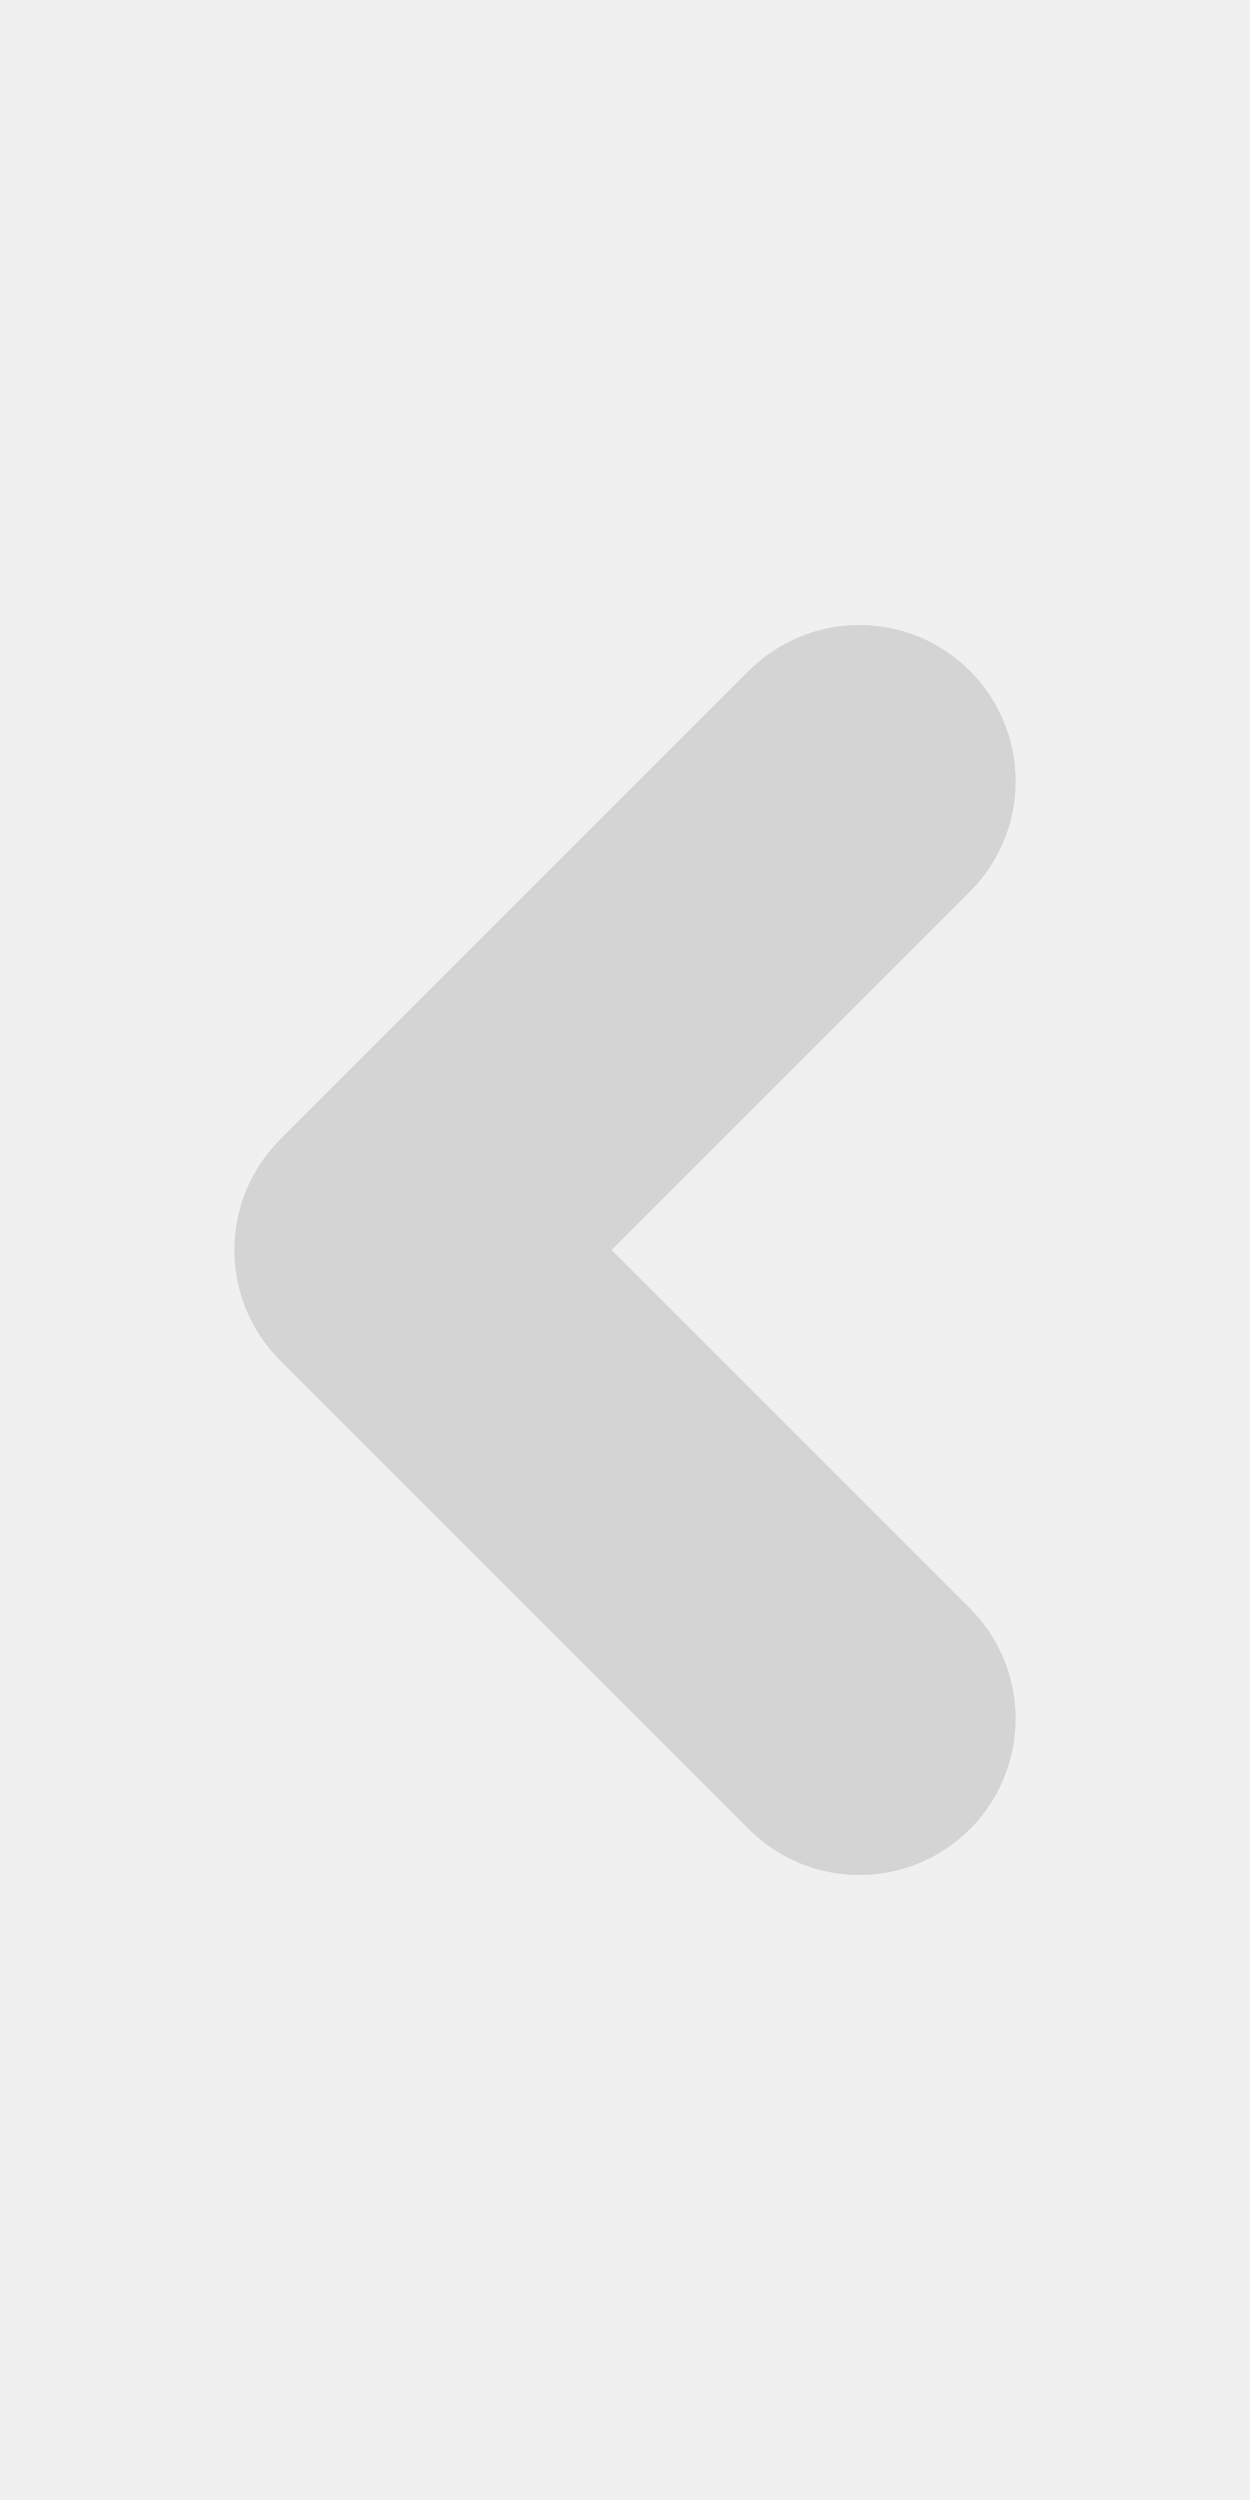
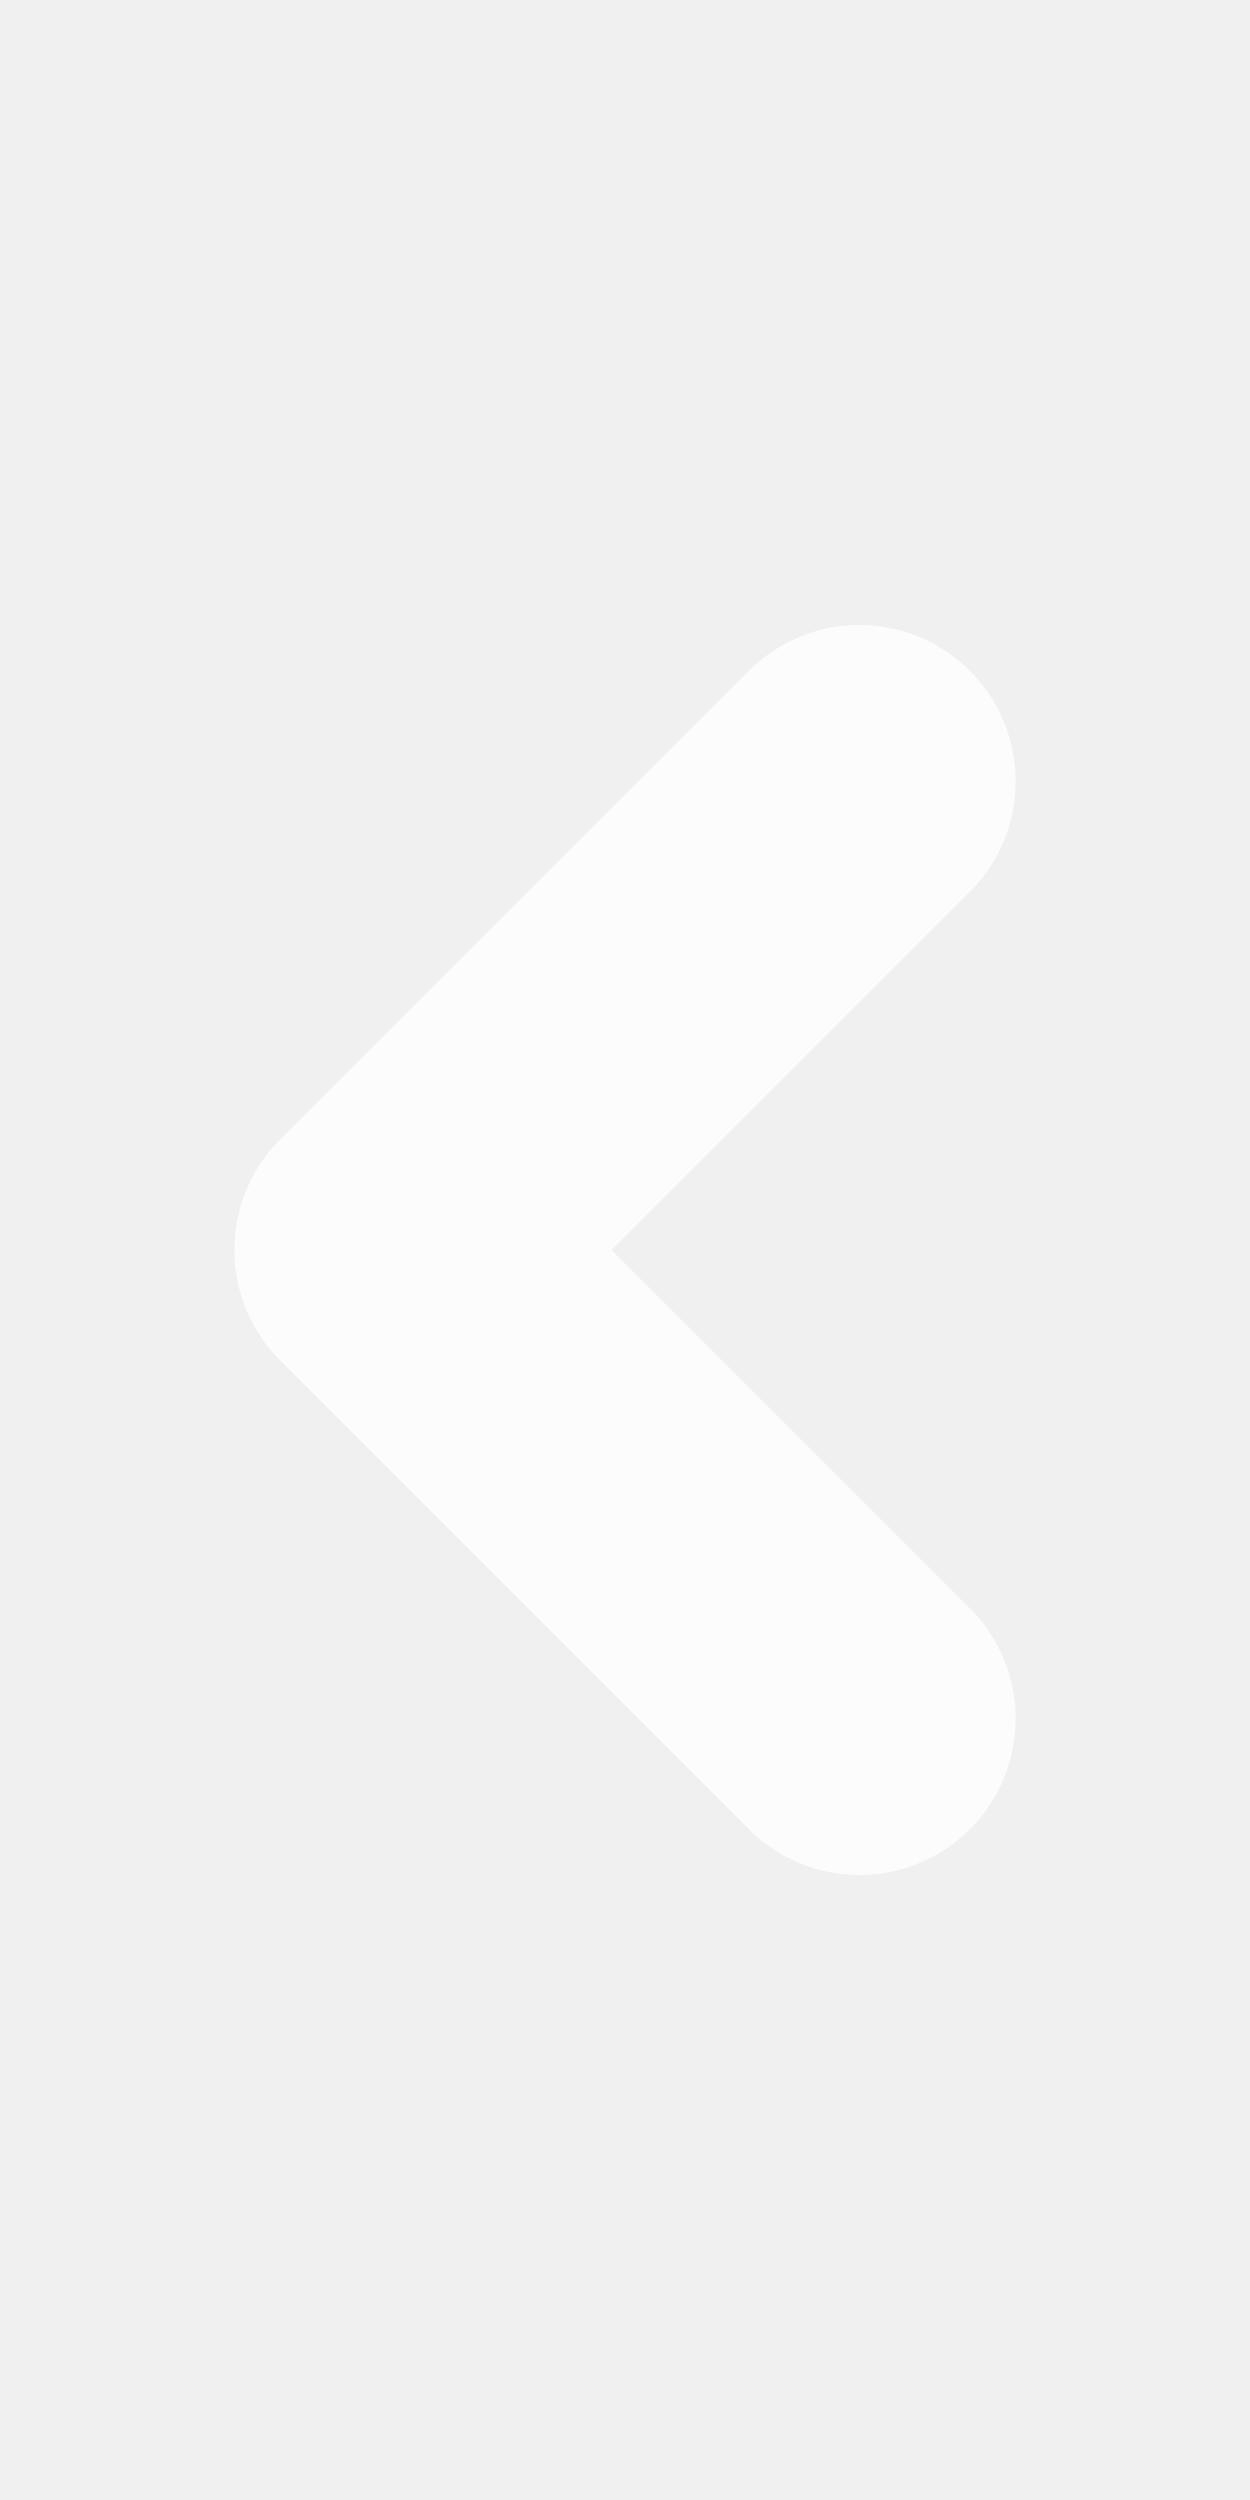
- <svg xmlns="http://www.w3.org/2000/svg" width="8" height="16">
-   <path fill="none" stroke="#b2b2b2" stroke-linecap="round" stroke-linejoin="round" stroke-opacity=".45" stroke-width="2" d="m5.5 11-3-3 3-3" />
+ <svg xmlns="http://www.w3.org/2000/svg" height="16" width="8">
+   <path fill="none" stroke="#fff" stroke-opacity=".8" stroke-linecap="round" stroke-linejoin="round" stroke-width="2" d="m5.5 11-3-3 3-3" />
</svg>
